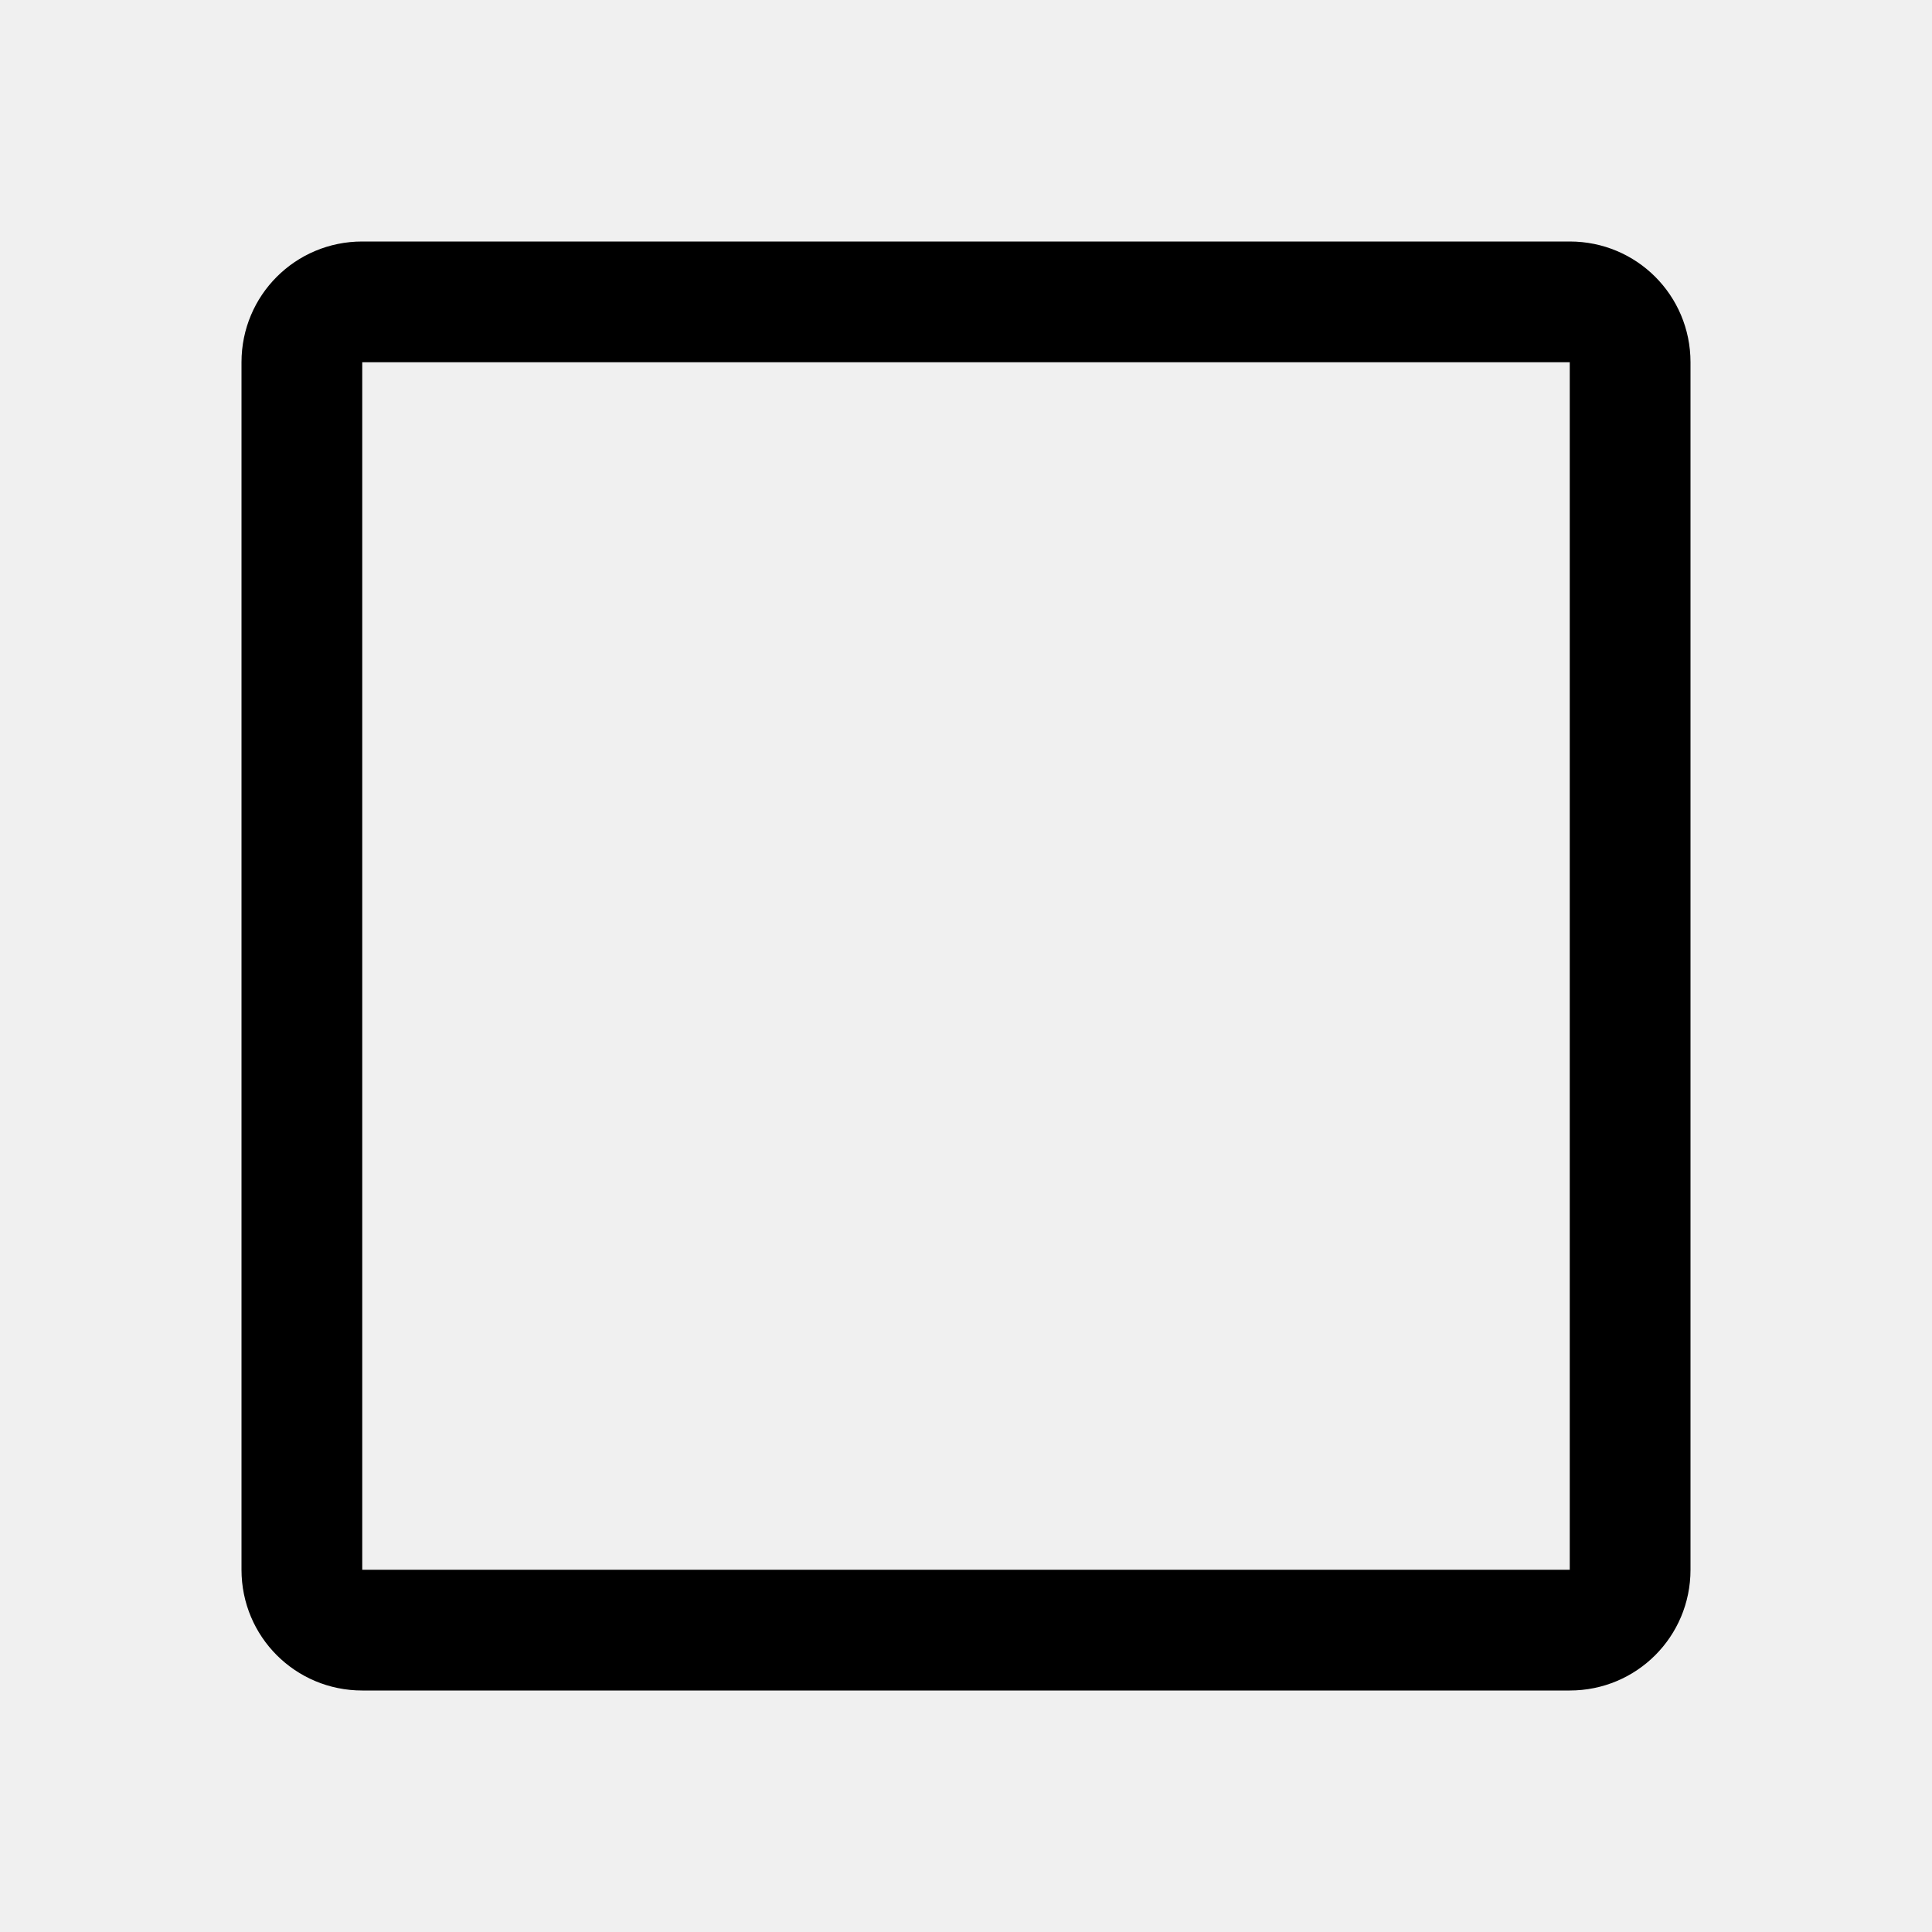
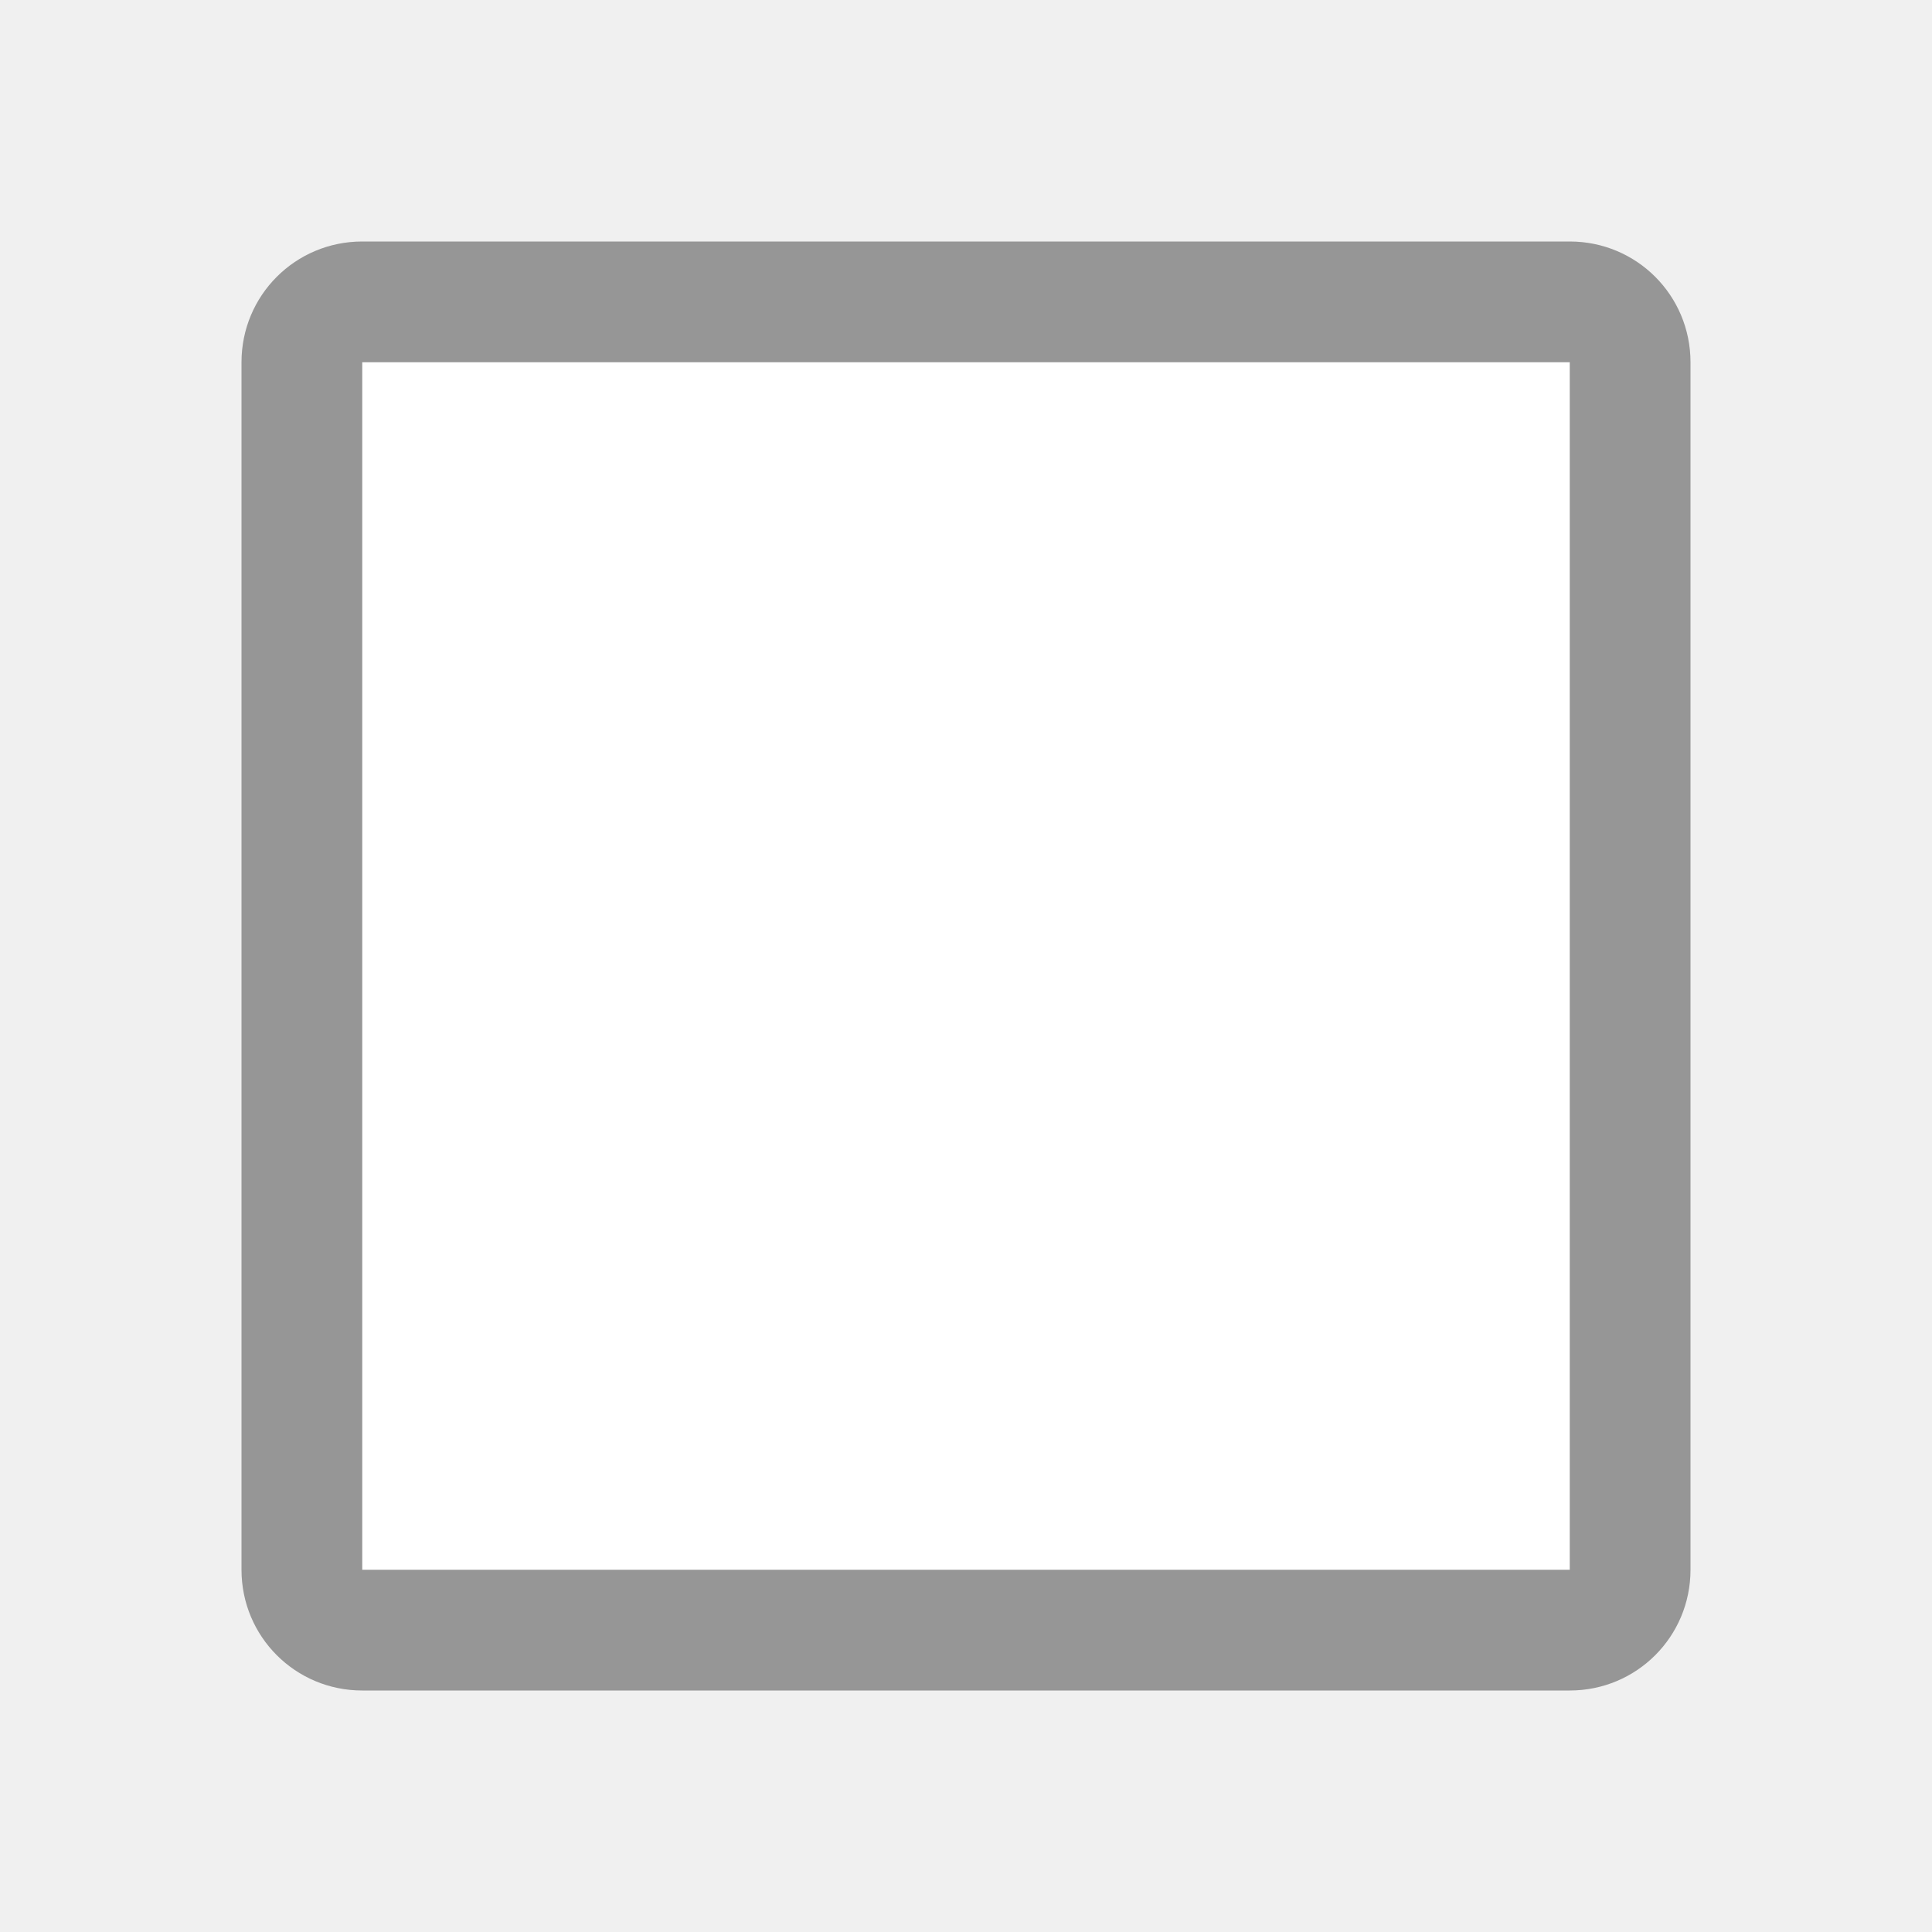
<svg xmlns="http://www.w3.org/2000/svg" height="16px" width="16px" version="1.1">
-   <path d="m3 2c-0.554 0-1 0.446-1 1v10c0 0.554 0.446 1 1 1h10c0.554 0 1-0.446 1-1v-10c0-0.554-0.446-1-1-1h-10zm0 1h10v10h-10v-10z" />
+   <path d="m2.5 2.5h11v11h-11z" fill="#fff" />
+   <path fill="#969696" d="m3 2c-0.554 0-1 0.446-1 1v10c0 0.554 0.446 1 1 1h10c0.554 0 1-0.446 1-1v-10c0-0.554-0.446-1-1-1h-10zm0 1h10v10h-10v-10z" />
</svg>
